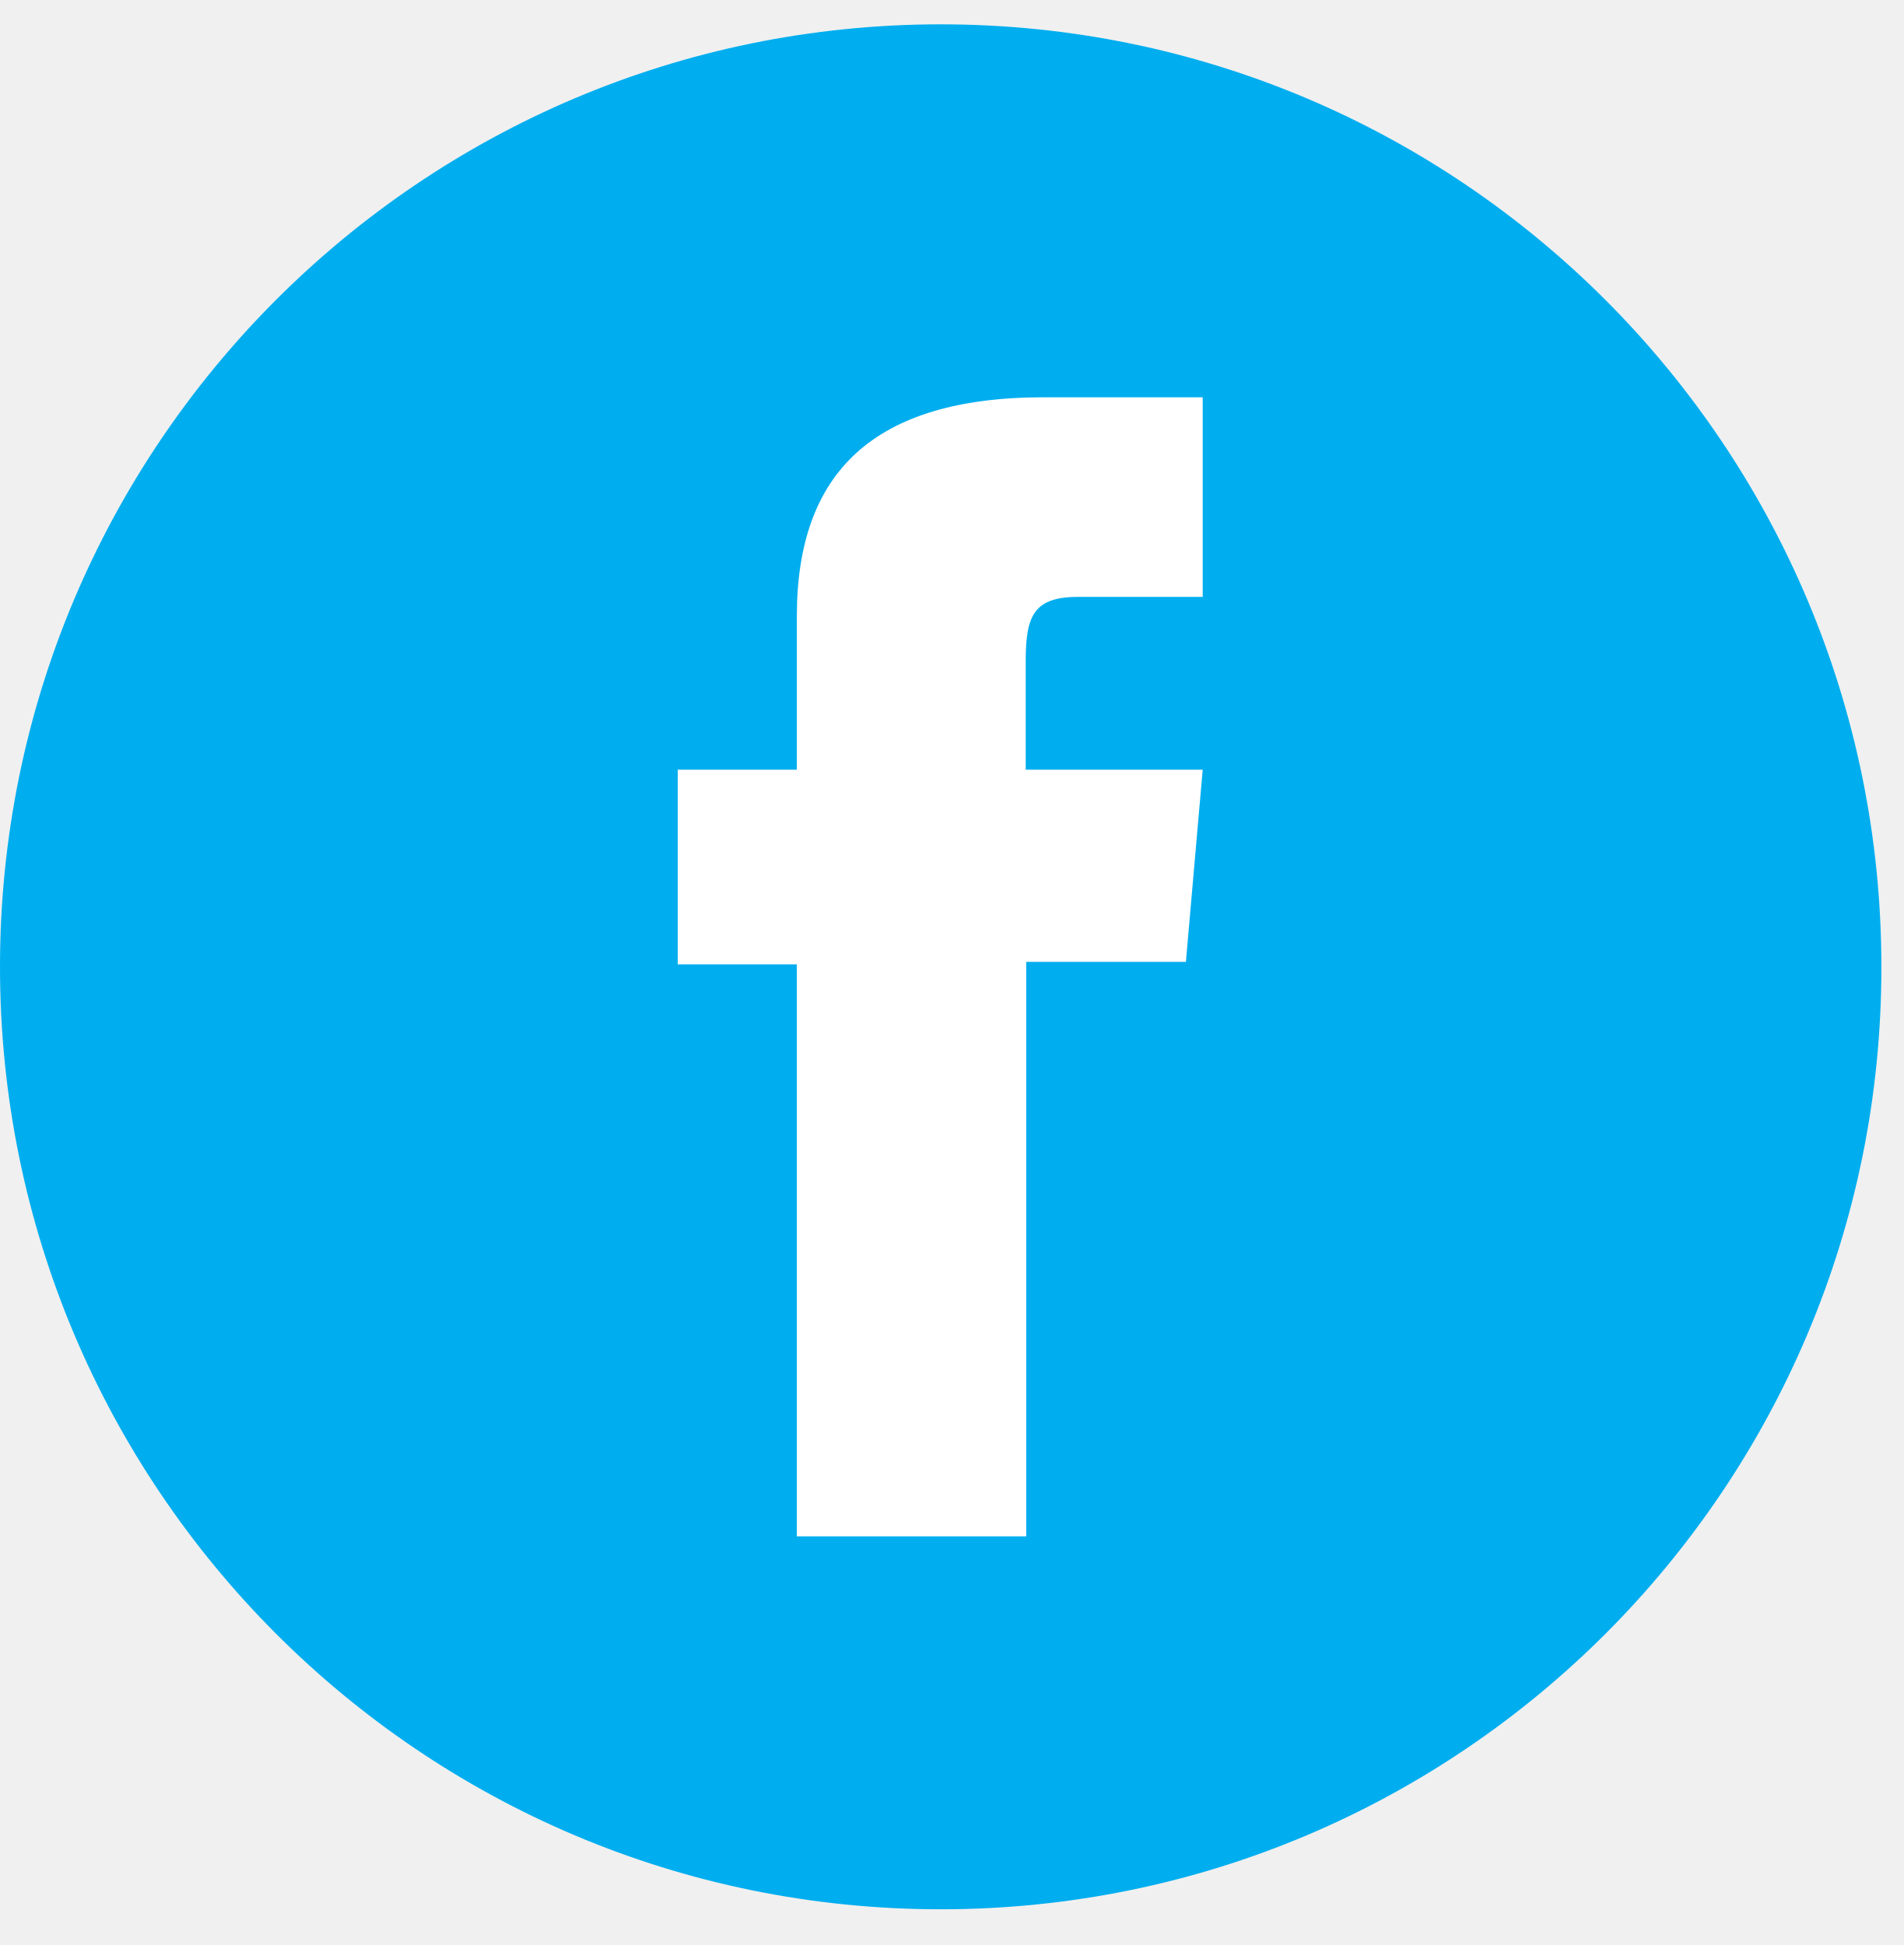
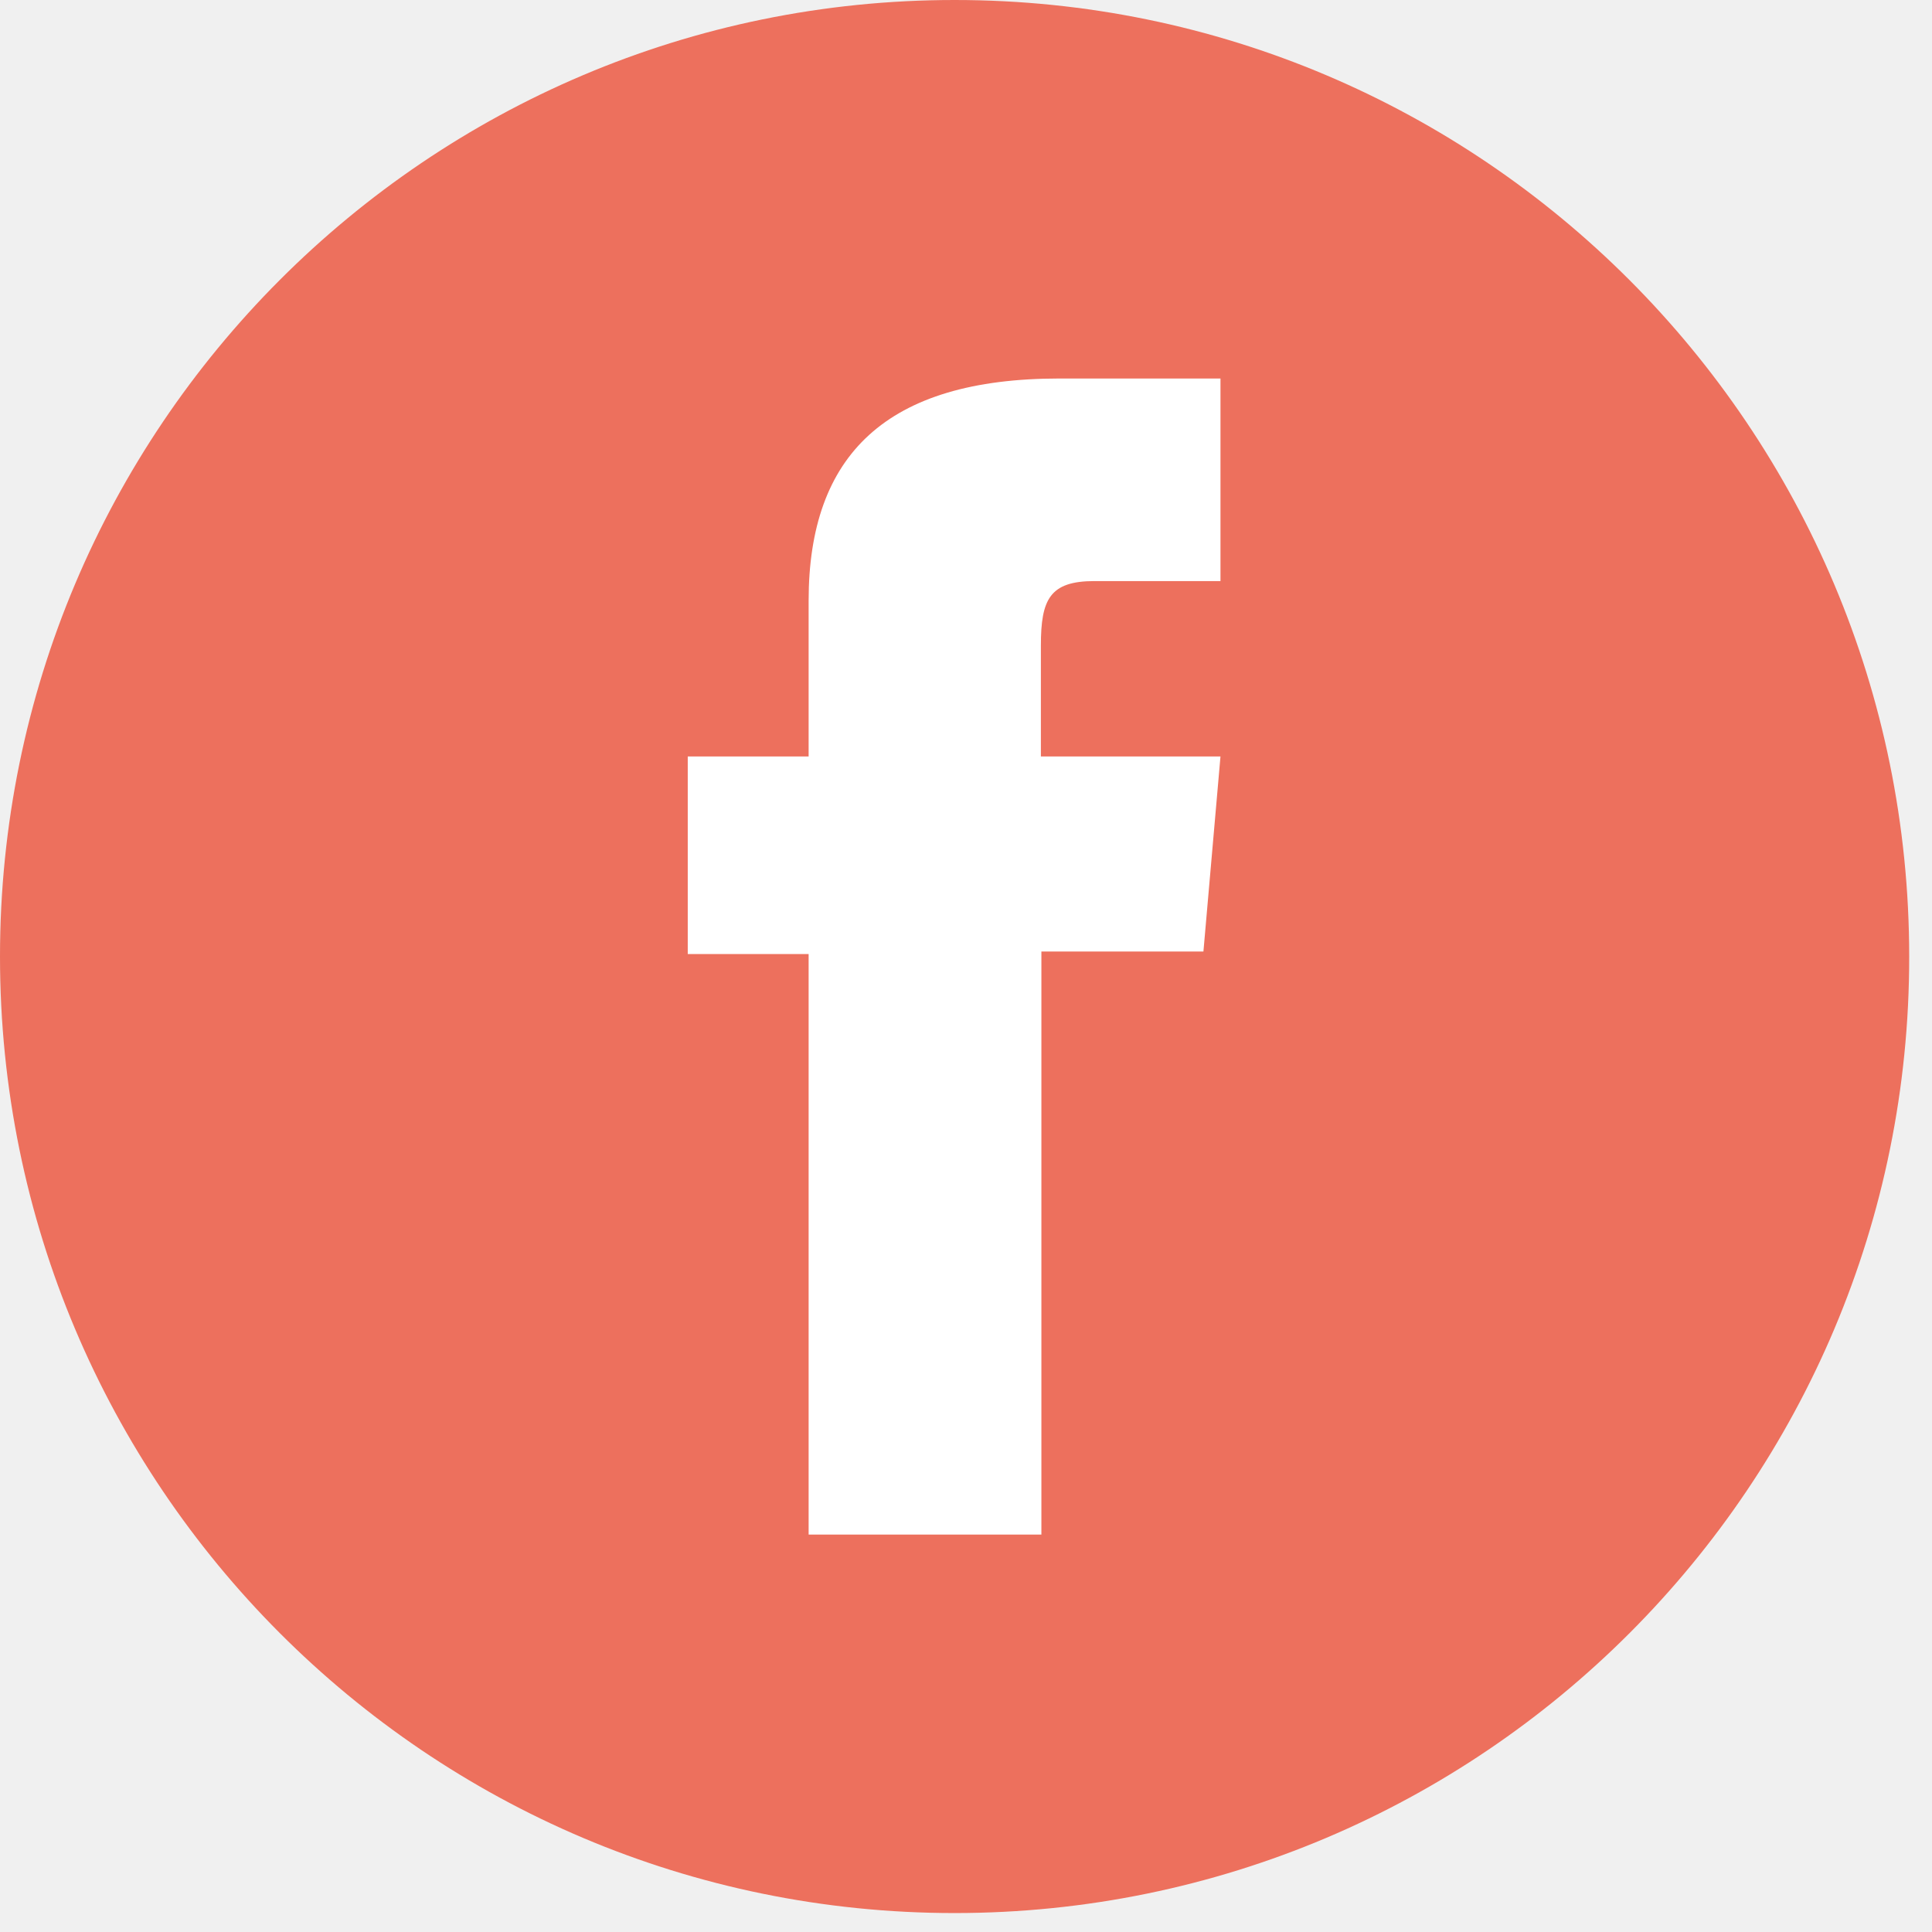
- <svg xmlns="http://www.w3.org/2000/svg" width="46" height="47" viewBox="0 0 46 47" fill="none">
-   <path d="M22.729 46.137C10.176 46.137 0 35.94 0 23.362C0 10.784 10.176 0.588 22.729 0.588C35.281 0.588 45.457 10.784 45.457 23.362C45.469 35.94 35.281 46.137 22.729 46.137Z" fill="#00AEEF" />
-   <path d="M19.265 37.125H24.795V23.243H28.653L29.059 18.599H24.783C24.783 18.599 24.783 16.864 24.783 15.954C24.783 14.853 24.998 14.423 26.061 14.423C26.909 14.423 29.059 14.423 29.059 14.423V9.6C29.059 9.6 25.906 9.6 25.225 9.6C21.104 9.6 19.253 11.419 19.253 14.889C19.253 17.917 19.253 18.599 19.253 18.599H16.375V23.303H19.253V37.125H19.265Z" fill="white" />
+ <svg xmlns="http://www.w3.org/2000/svg" width="46" height="46" viewBox="0 0 46 46" fill="none">
+   <path d="M22.729 45.549C10.176 45.549 0 35.352 0 22.774C0 10.197 10.176 0 22.729 0C35.281 0 45.457 10.197 45.457 22.774C45.469 35.352 35.281 45.549 22.729 45.549Z" fill="#ED705D" />
+   <path d="M19.265 36.537H24.795V22.655H28.653L29.059 18.011H24.783C24.783 18.011 24.783 16.276 24.783 15.367C24.783 14.265 24.998 13.835 26.061 13.835C26.909 13.835 29.059 13.835 29.059 13.835V9.012C29.059 9.012 25.906 9.012 25.225 9.012C21.105 9.012 19.253 10.831 19.253 14.301C19.253 17.329 19.253 18.011 19.253 18.011H16.375V22.715H19.253V36.537H19.265Z" fill="white" />
</svg>
